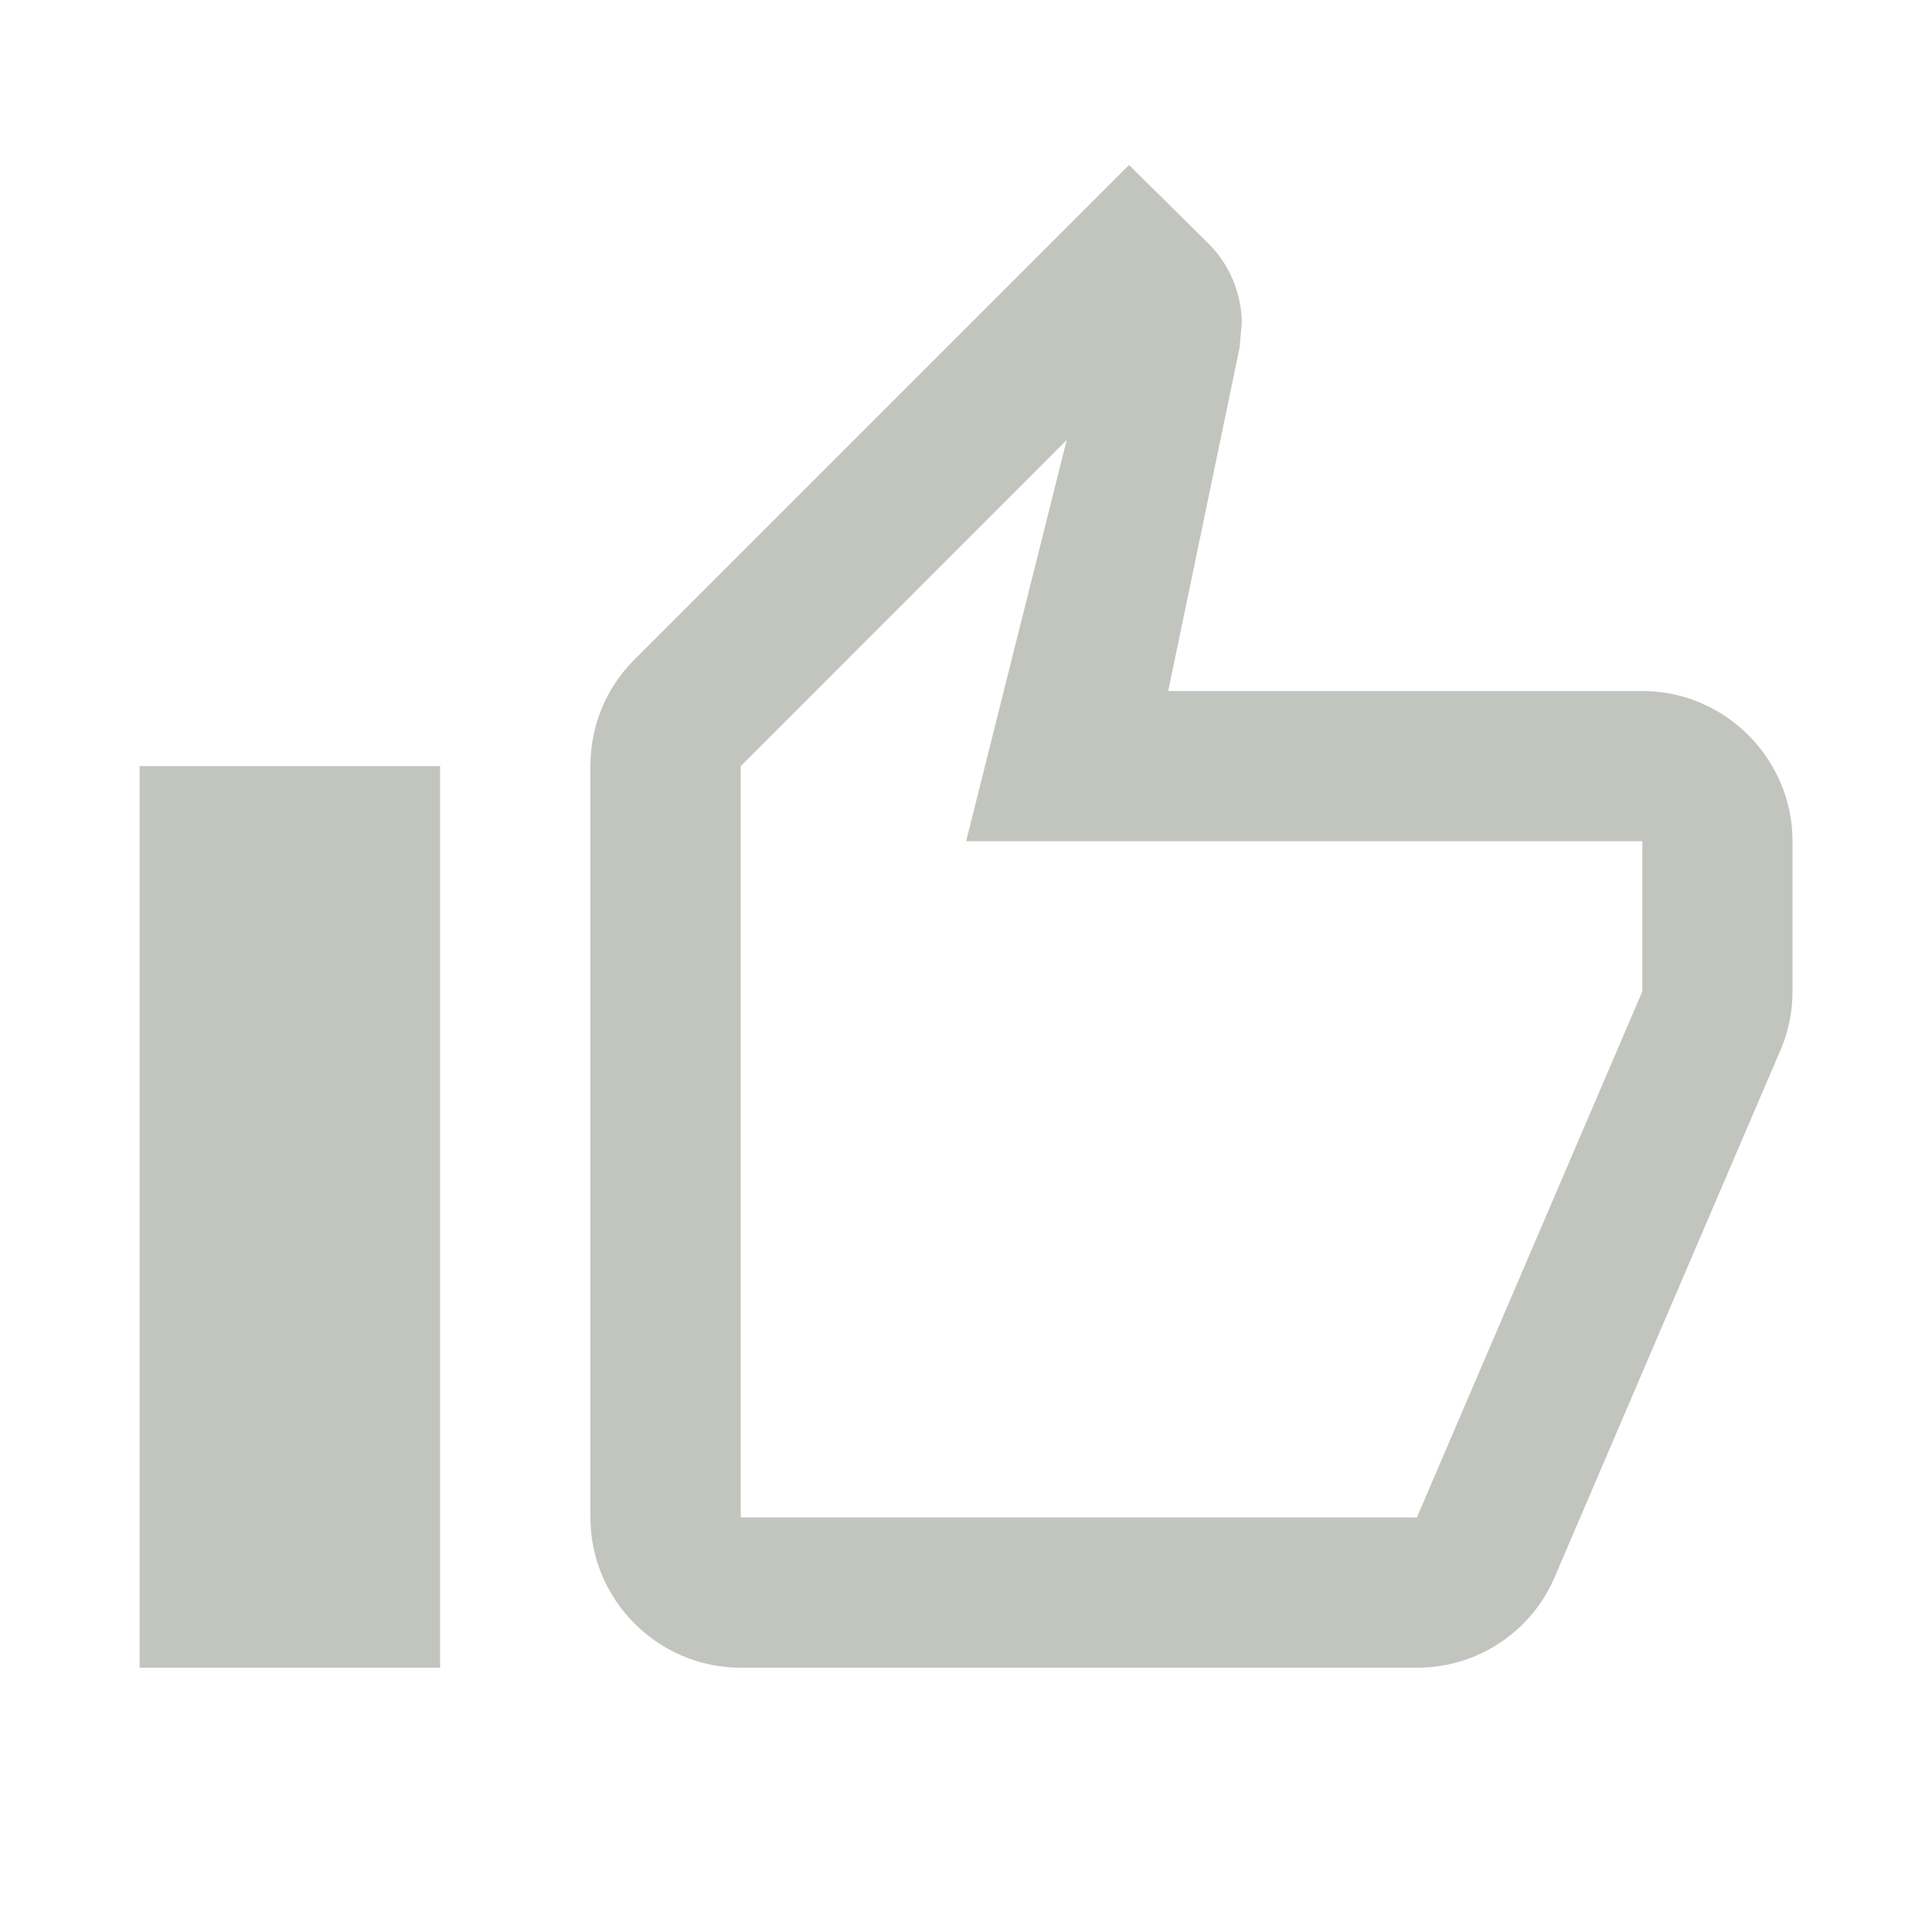
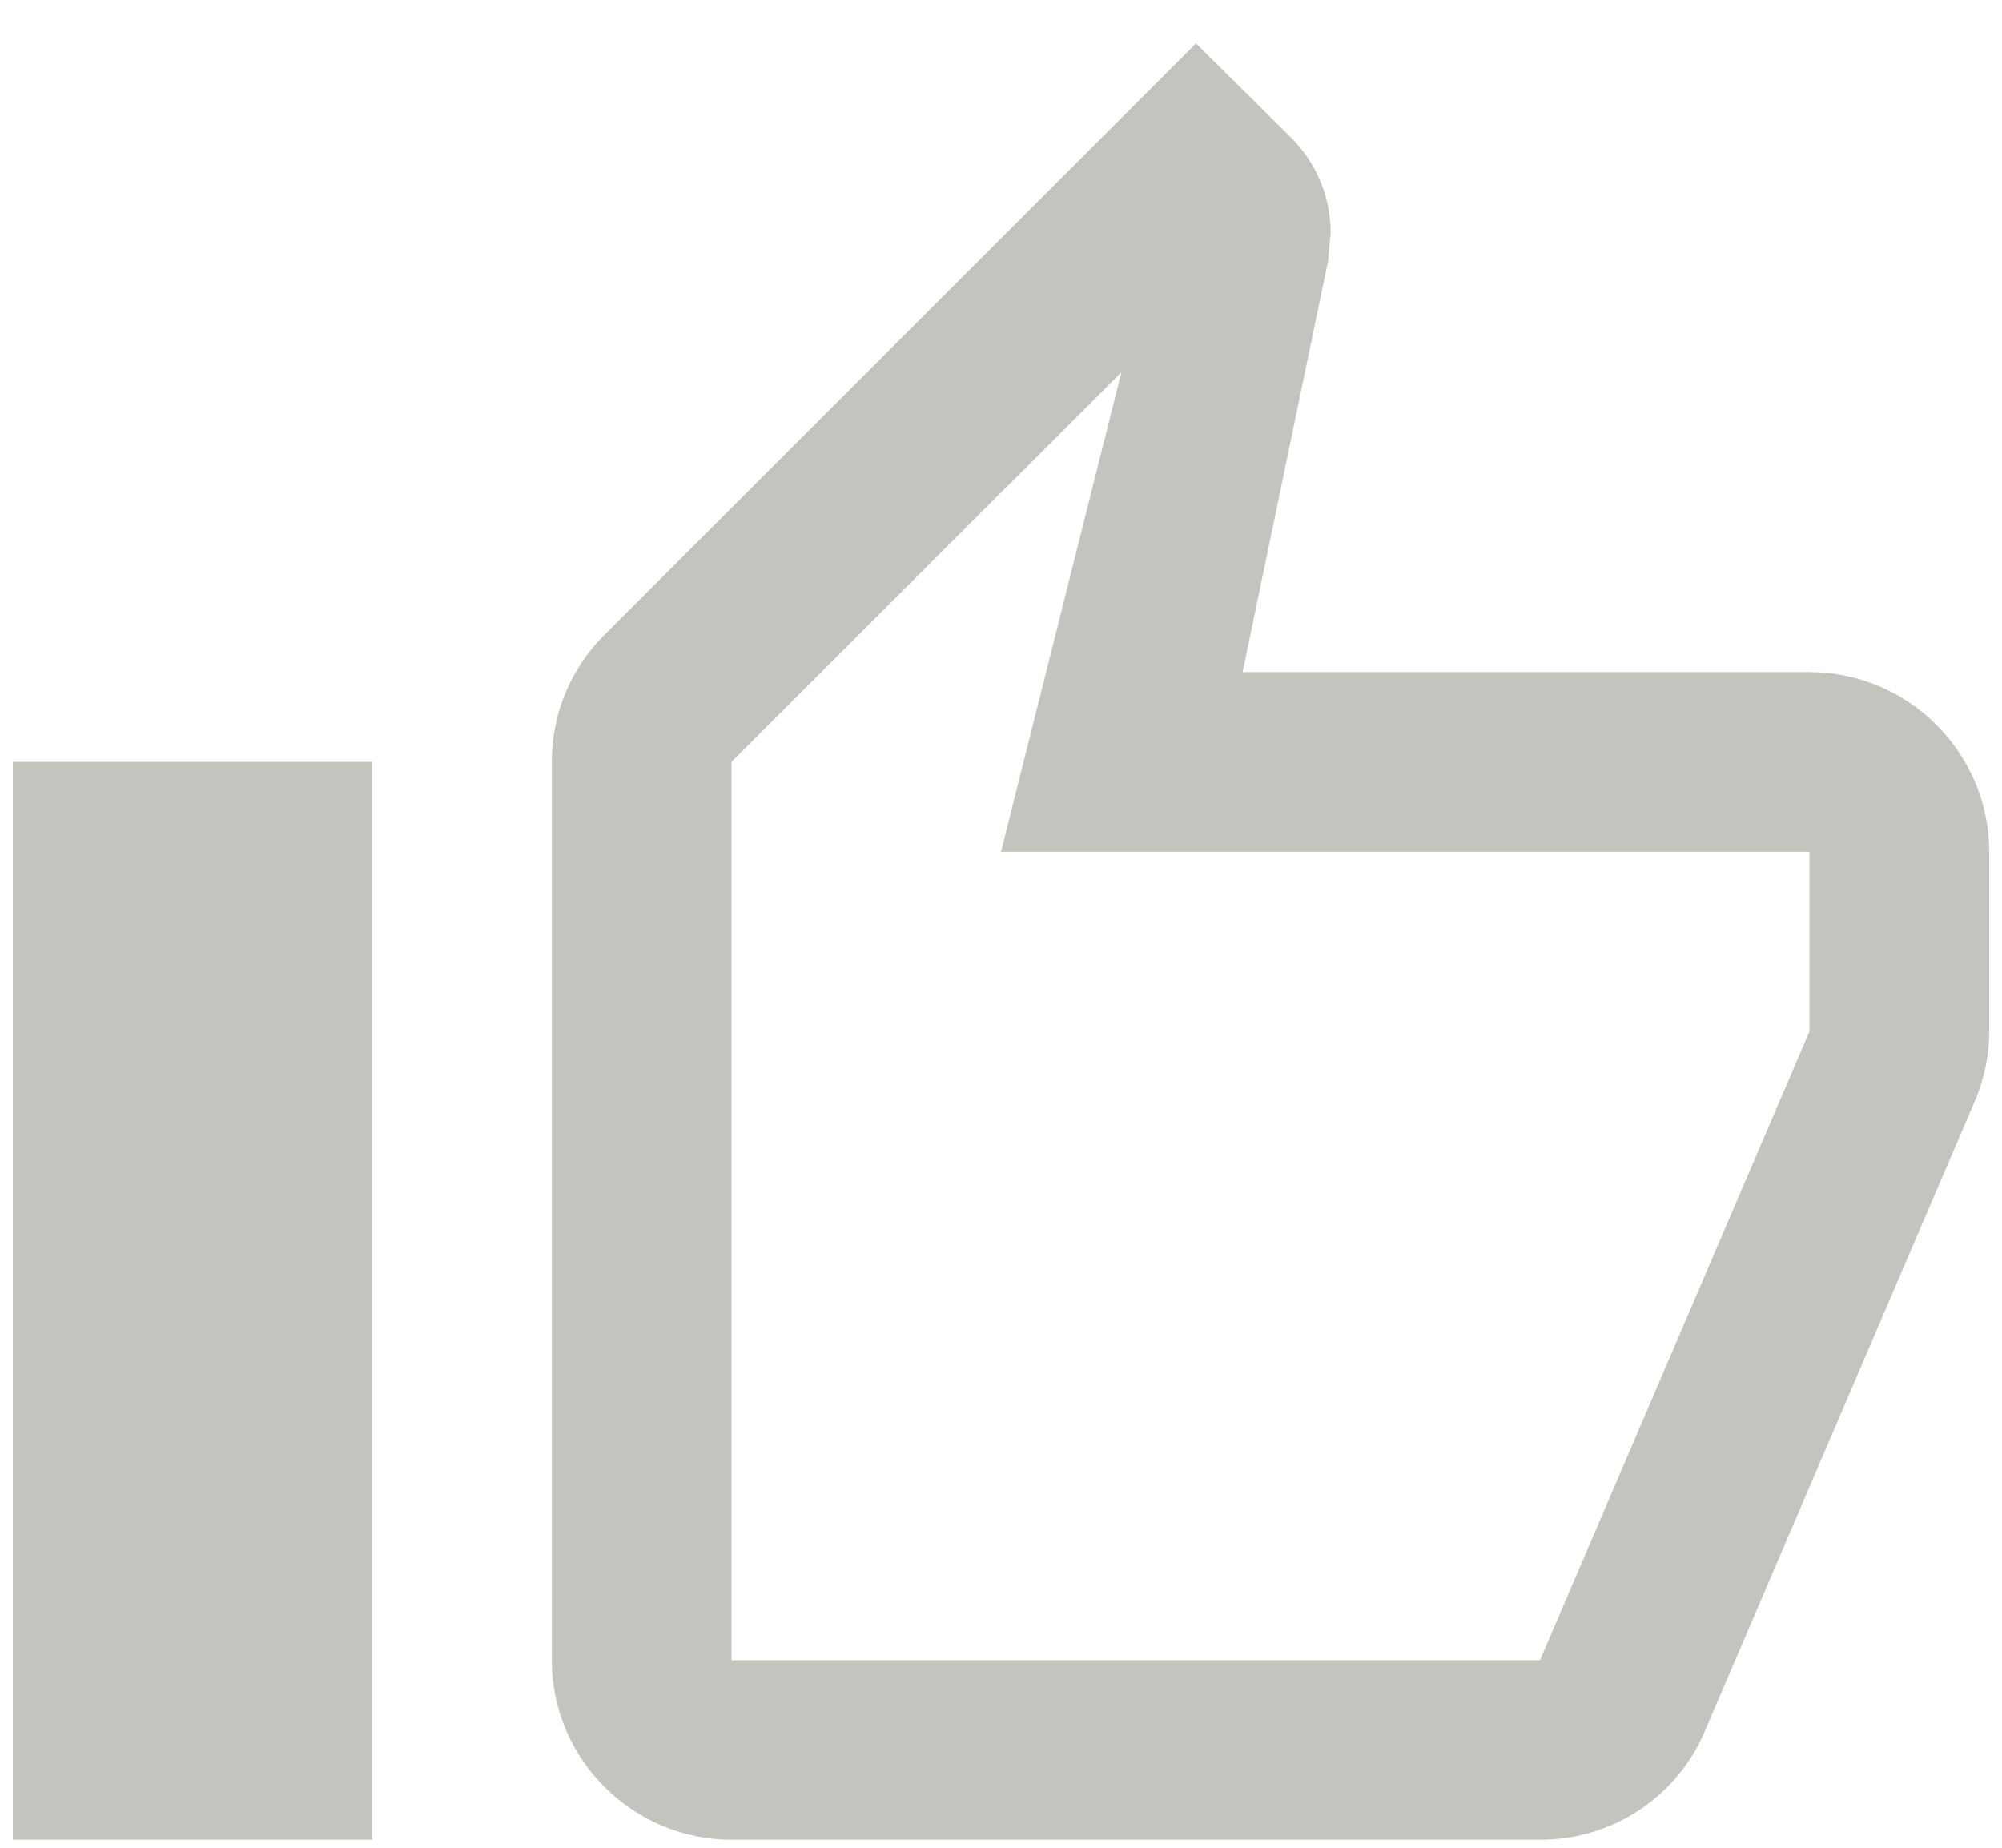
- <svg xmlns="http://www.w3.org/2000/svg" width="15" height="15" viewBox="0 0 15 15" fill="none">
-   <path d="M5.751 12.948H11.001C11.485 12.948 11.899 12.656 12.074 12.236L13.836 8.124C13.888 7.99 13.917 7.85 13.917 7.698V6.531C13.917 5.89 13.392 5.365 12.751 5.365H9.07L9.624 2.699L9.641 2.512C9.641 2.273 9.542 2.051 9.385 1.894L8.766 1.281L4.922 5.125C4.712 5.335 4.584 5.627 4.584 5.948V11.781C4.584 12.423 5.109 12.948 5.751 12.948ZM5.751 5.948L8.282 3.416L7.501 6.531H12.751V7.698L11.001 11.781H5.751V5.948ZM1.084 5.948H3.417V12.948H1.084V5.948Z" fill="#323A27" fill-opacity="0.3" />
+ <svg xmlns="http://www.w3.org/2000/svg" width="13" height="12" viewBox="0 0 13 12" fill="none">
+   <path d="M4.75 11.948H10C10.484 11.948 10.898 11.657 11.073 11.237L12.835 7.124C12.887 6.99 12.917 6.85 12.917 6.698V5.532C12.917 4.89 12.392 4.365 11.75 4.365H8.069L8.623 1.699L8.641 1.513C8.641 1.273 8.542 1.052 8.384 0.894L7.766 0.282L3.922 4.126C3.712 4.336 3.583 4.628 3.583 4.948V10.782C3.583 11.423 4.108 11.948 4.75 11.948ZM4.75 4.948L7.282 2.417L6.5 5.532H11.75V6.698L10 10.782H4.75V4.948ZM0.083 4.948H2.417V11.948H0.083V4.948Z" fill="#323A27" fill-opacity="0.3" />
</svg>
